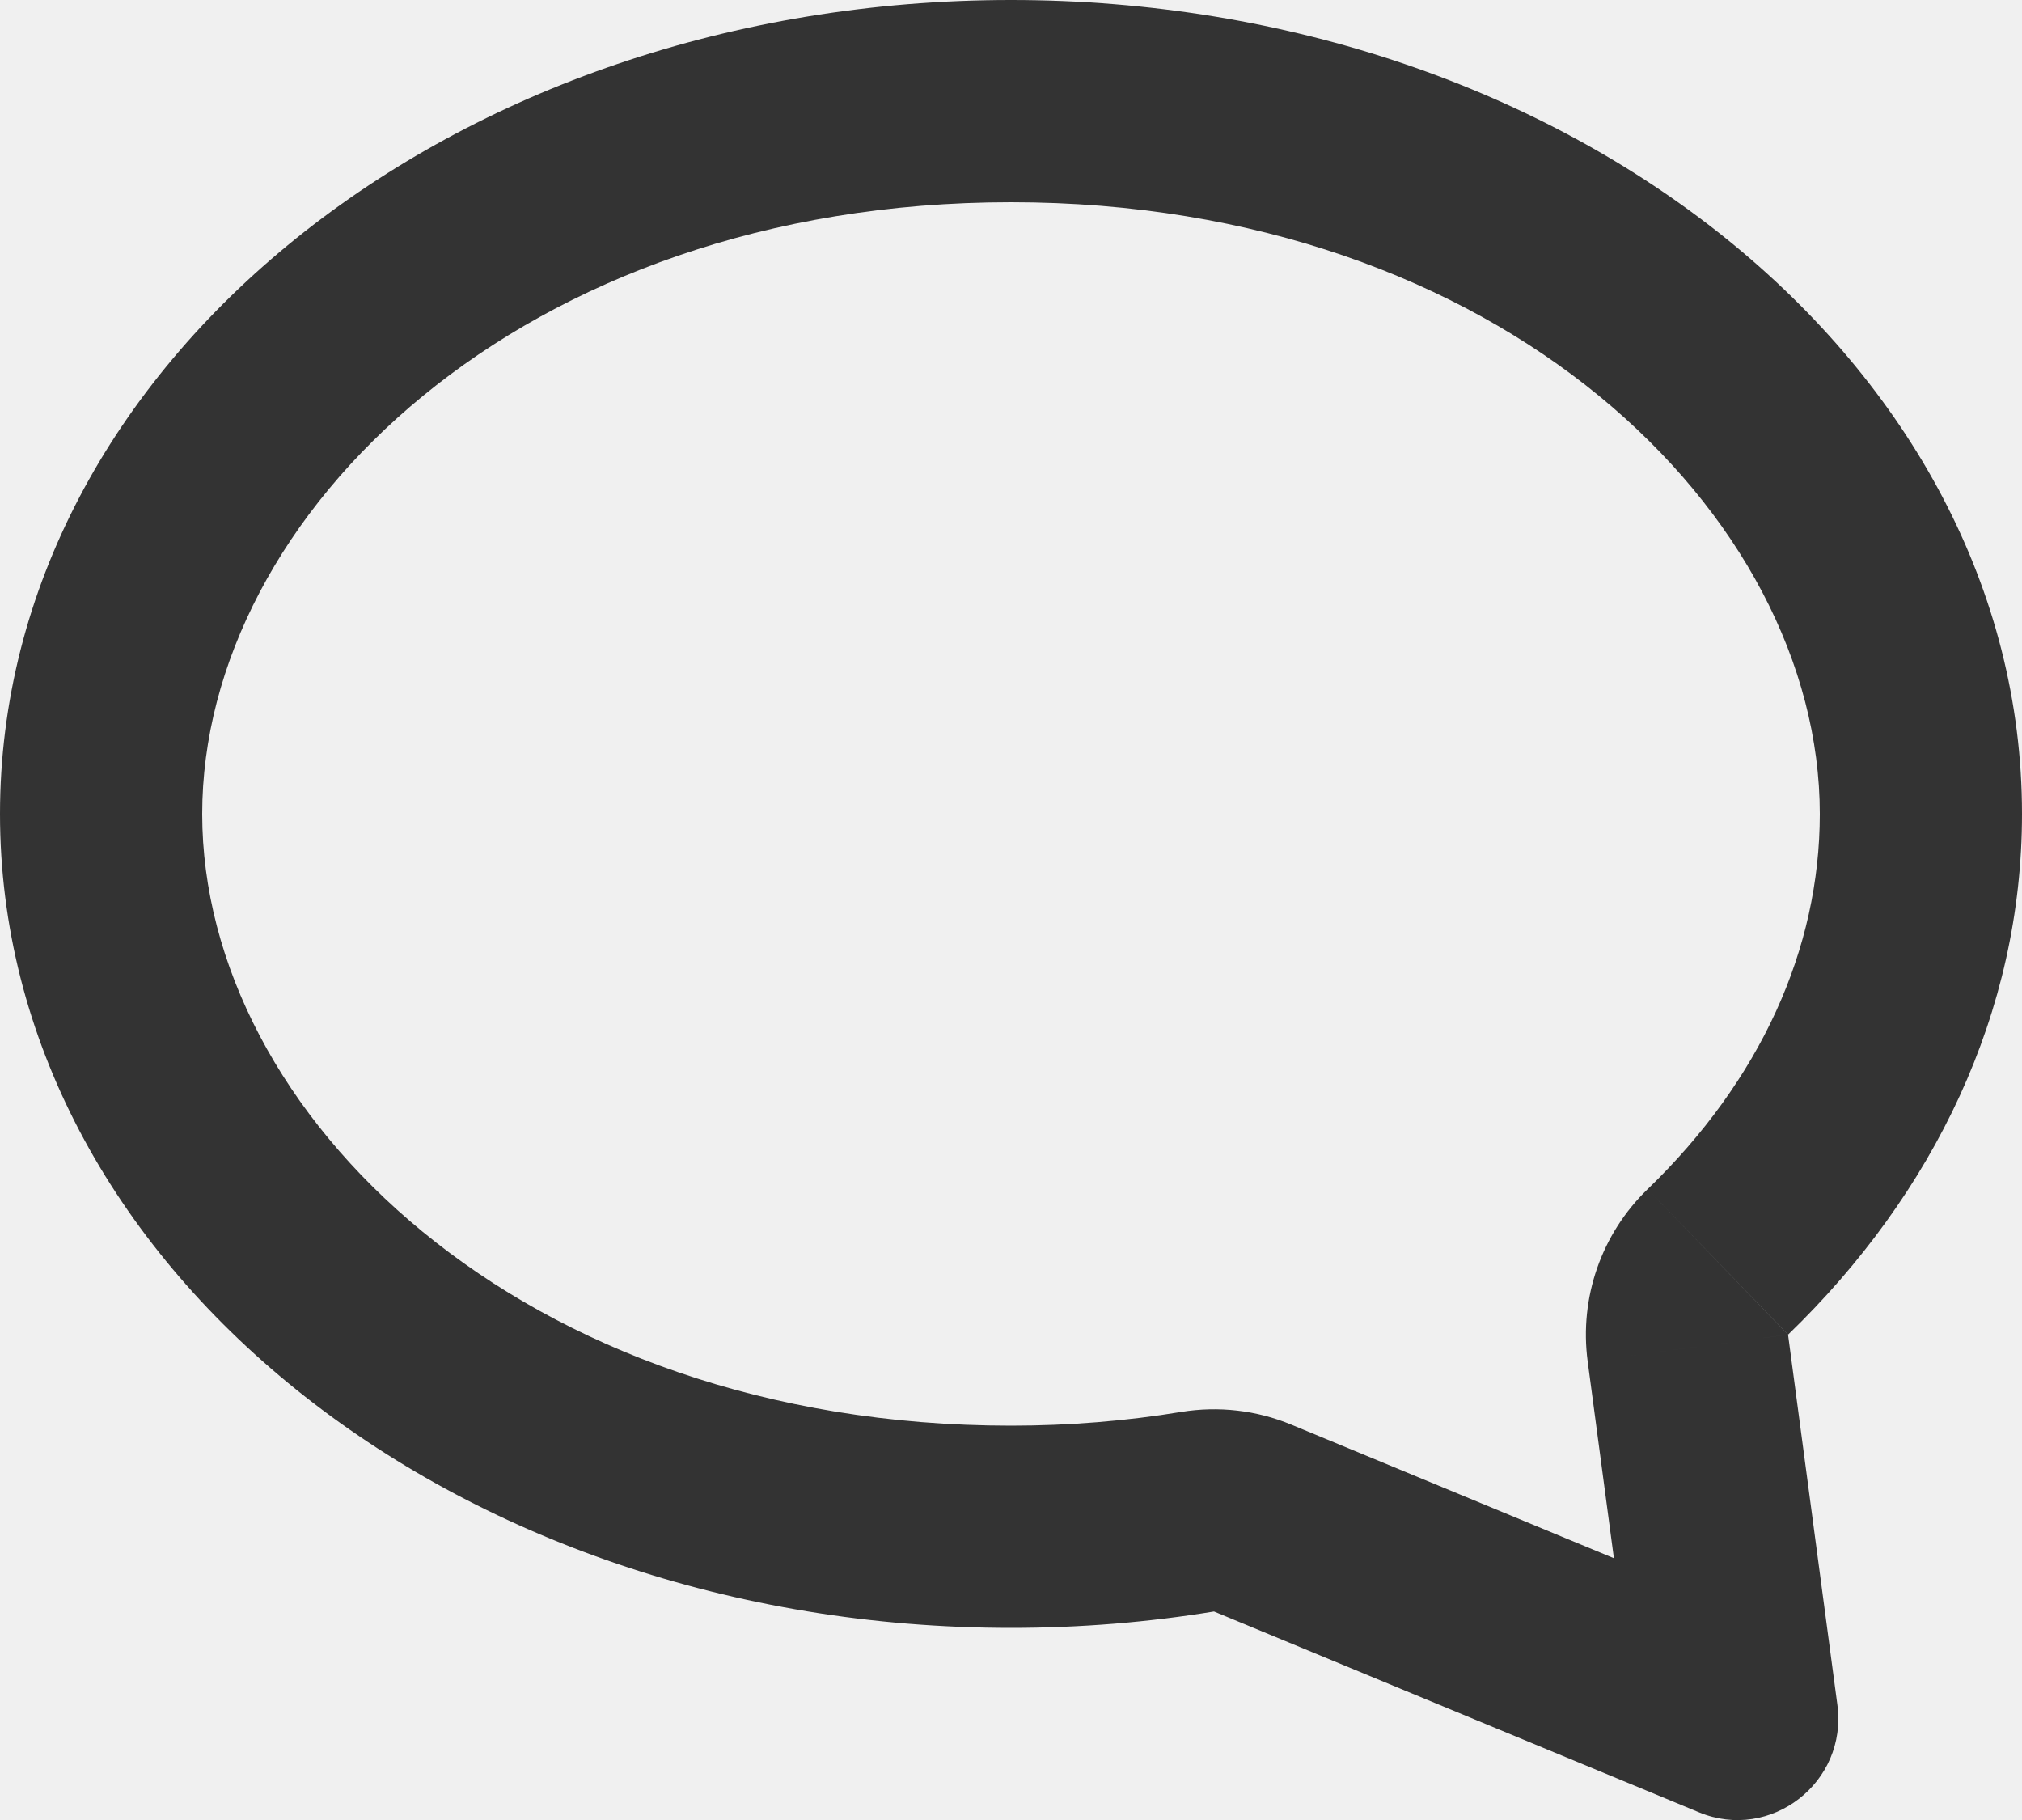
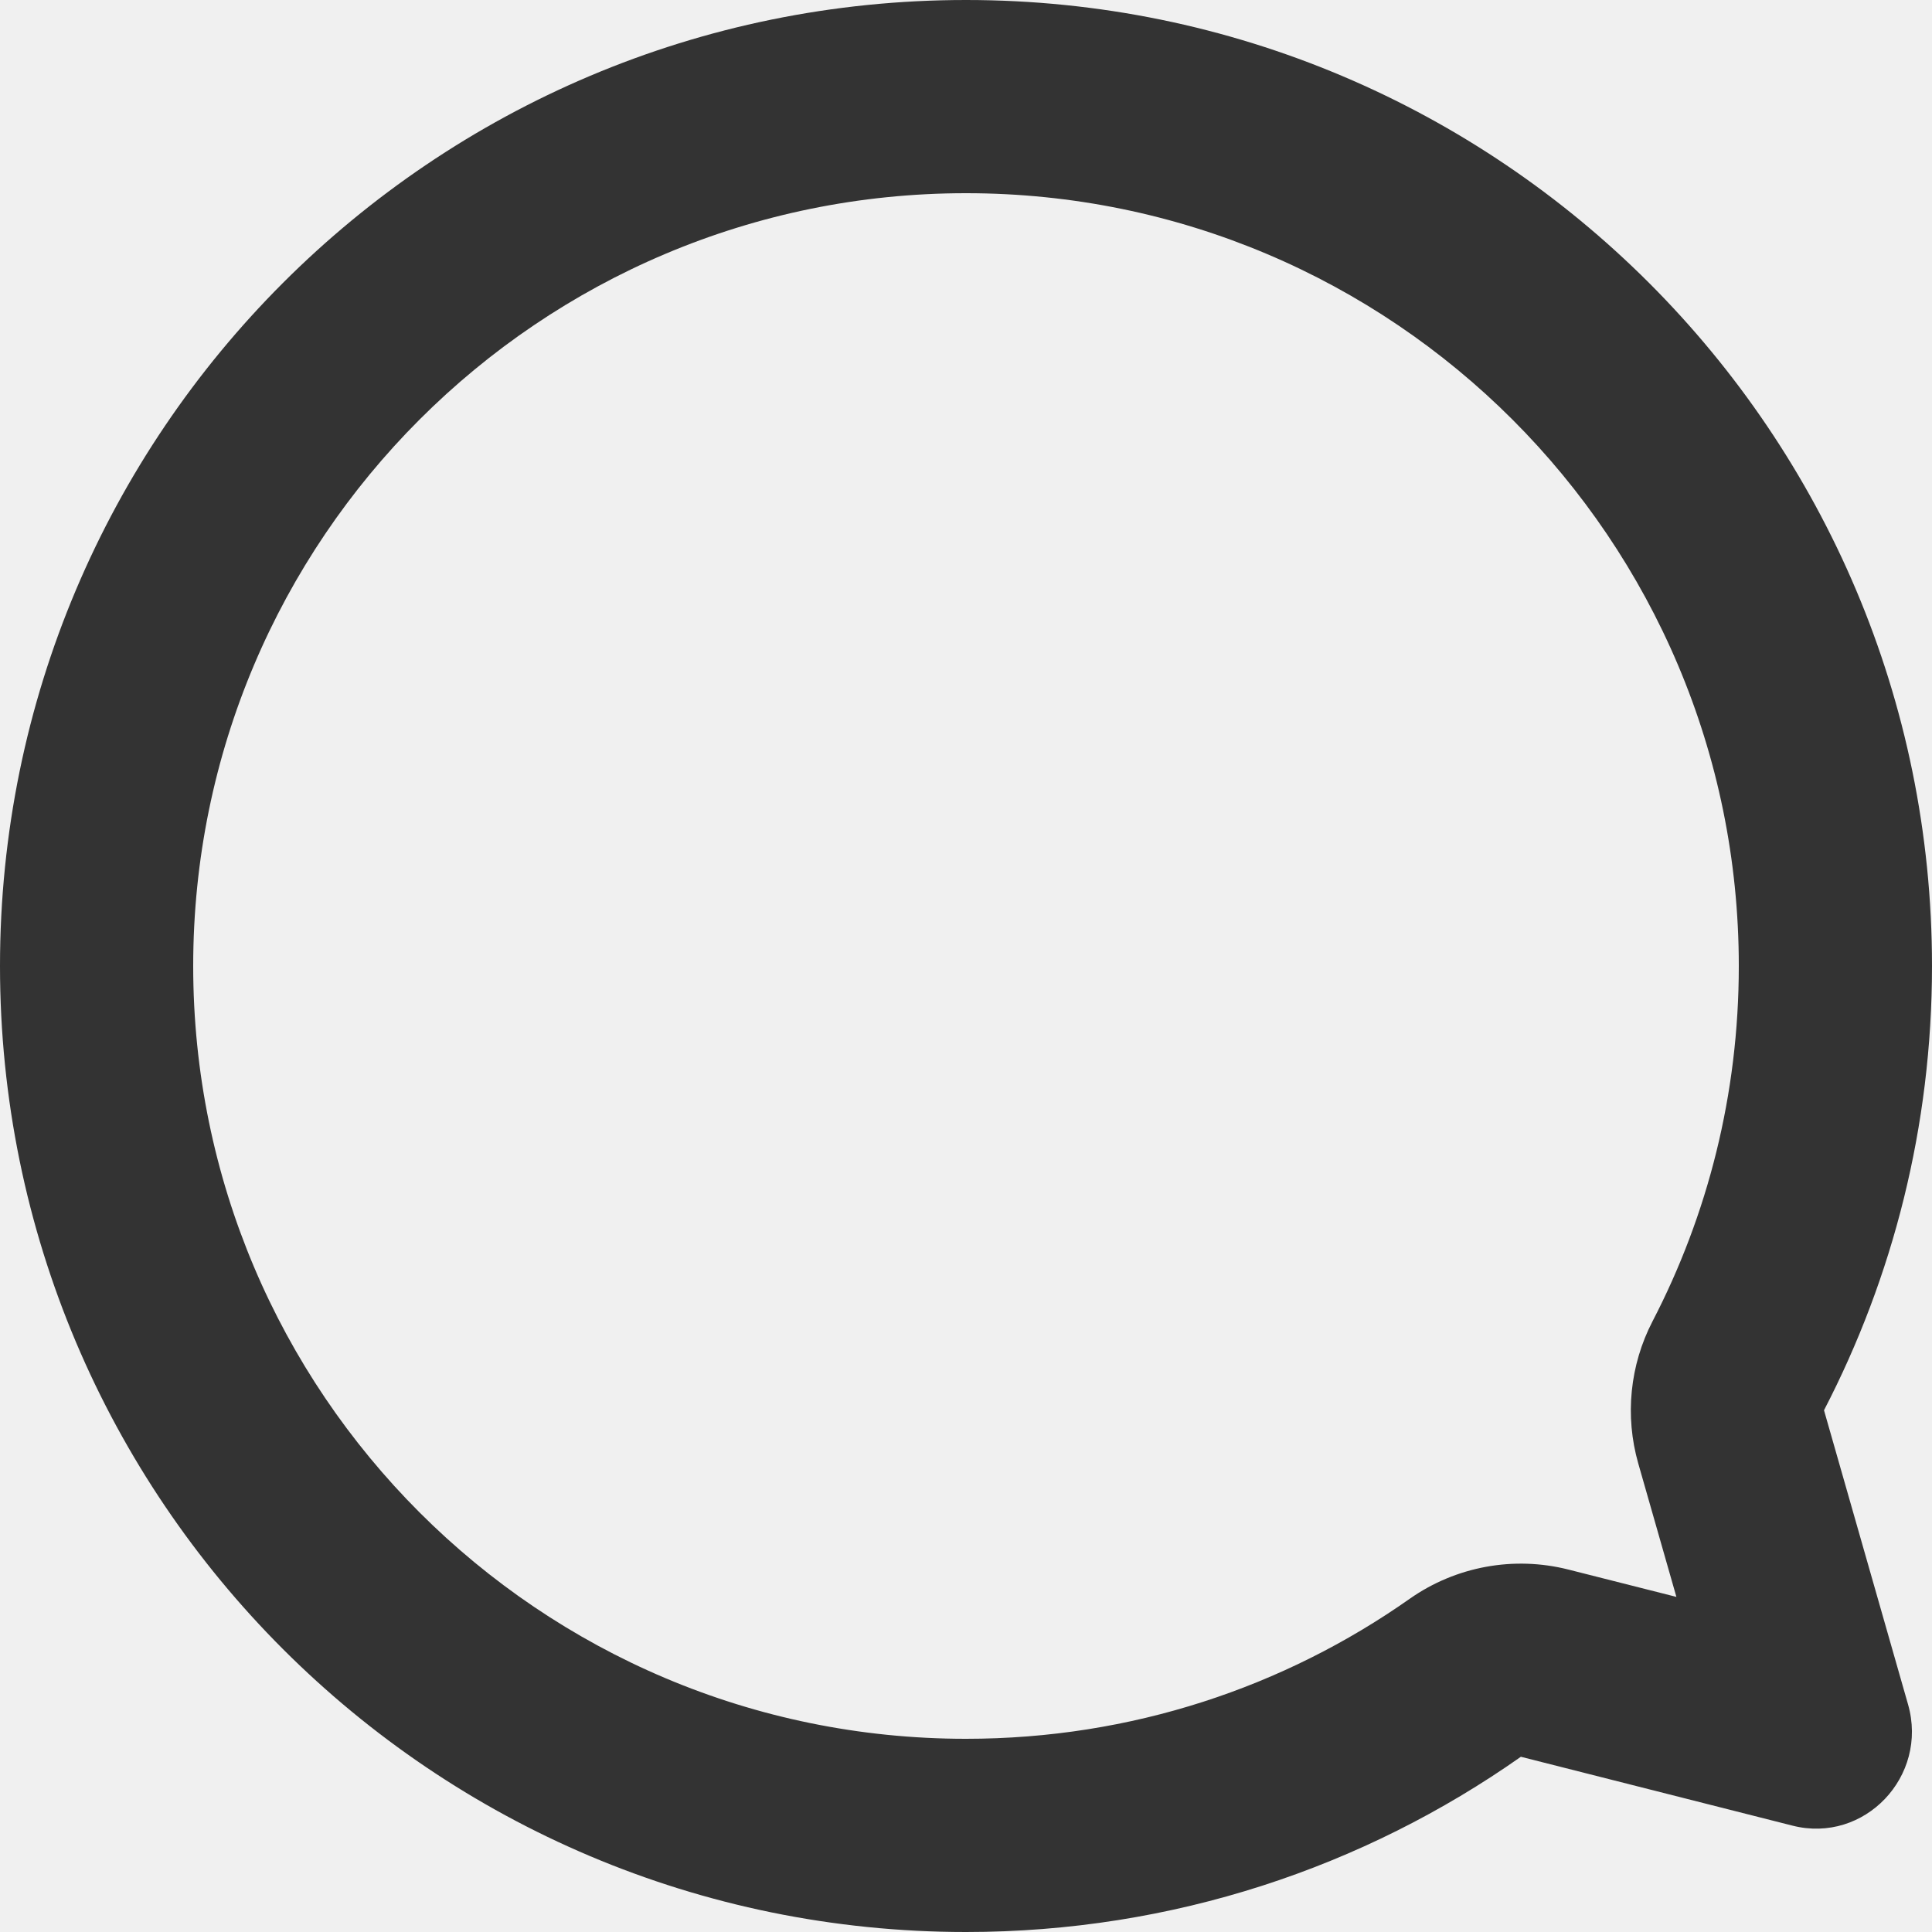
- <svg xmlns="http://www.w3.org/2000/svg" width="20" height="18" viewBox="0 0 20 18" fill="none">
-   <mask id="path-1-inside-1_2177_46516" fill="white">
-     <path fill-rule="evenodd" clip-rule="evenodd" d="M17.686 13.2C19.131 11.804 20 10.009 20 8.05C20 3.604 15.523 0 10 0C4.477 0 0 3.604 0 8.05C0 12.496 4.477 16.1 10 16.1C10.688 16.1 11.36 16.044 12.008 15.938L16.805 17.924C17.515 18.218 18.276 17.628 18.174 16.862L17.686 13.2Z" />
-   </mask>
-   <path d="M17.686 13.2L16.297 11.761C15.84 12.203 15.62 12.834 15.704 13.464L17.686 13.2ZM12.008 15.938L12.773 14.09C12.429 13.947 12.052 13.904 11.684 13.964L12.008 15.938ZM16.805 17.924L16.04 19.772H16.04L16.805 17.924ZM18.174 16.862L16.192 17.126V17.126L18.174 16.862ZM18 8.05C18 9.387 17.412 10.684 16.297 11.761L19.076 14.638C20.85 12.925 22 10.631 22 8.05H18ZM10 2C14.845 2 18 5.092 18 8.05H22C22 2.116 16.201 -2 10 -2V2ZM2 8.05C2 5.092 5.155 2 10 2V-2C3.799 -2 -2 2.116 -2 8.05H2ZM10 14.1C5.155 14.1 2 11.008 2 8.05H-2C-2 13.984 3.799 18.1 10 18.1V14.1ZM11.684 13.964C11.143 14.053 10.579 14.1 10 14.1V18.1C10.796 18.1 11.576 18.035 12.332 17.911L11.684 13.964ZM17.57 16.076L12.773 14.09L11.243 17.786L16.04 19.772L17.57 16.076ZM16.192 17.126C16.093 16.388 16.834 15.771 17.57 16.076L16.04 19.772C18.196 20.665 20.459 18.867 20.157 16.598L16.192 17.126ZM15.704 13.464L16.192 17.126L20.157 16.598L19.669 12.936L15.704 13.464Z" fill="#333333" mask="url(#path-1-inside-1_2177_46516)" />
+ <svg xmlns="http://www.w3.org/2000/svg" width="20" height="20" viewBox="0 0 20 20" fill="none">
+   <path fill-rule="evenodd" clip-rule="evenodd" d="M16.959 15.149C16.819 14.658 16.872 14.131 17.107 13.678C17.677 12.579 18 11.33 18 10C18 5.582 14.418 2 10 2C5.582 2 2 5.582 2 10C2 14.418 5.582 18 10 18C11.713 18 13.295 17.464 14.594 16.55C15.071 16.215 15.671 16.105 16.236 16.248L17.354 16.531L16.959 15.149ZM15.744 18.186C14.119 19.329 12.138 20 10 20C4.477 20 0 15.523 0 10C0 4.477 4.477 0 10 0C15.523 0 20 4.477 20 10C20 11.658 19.596 13.222 18.882 14.599L19.752 17.644C19.965 18.389 19.3 19.088 18.556 18.899L15.744 18.186Z" fill="#333333" />
</svg>
